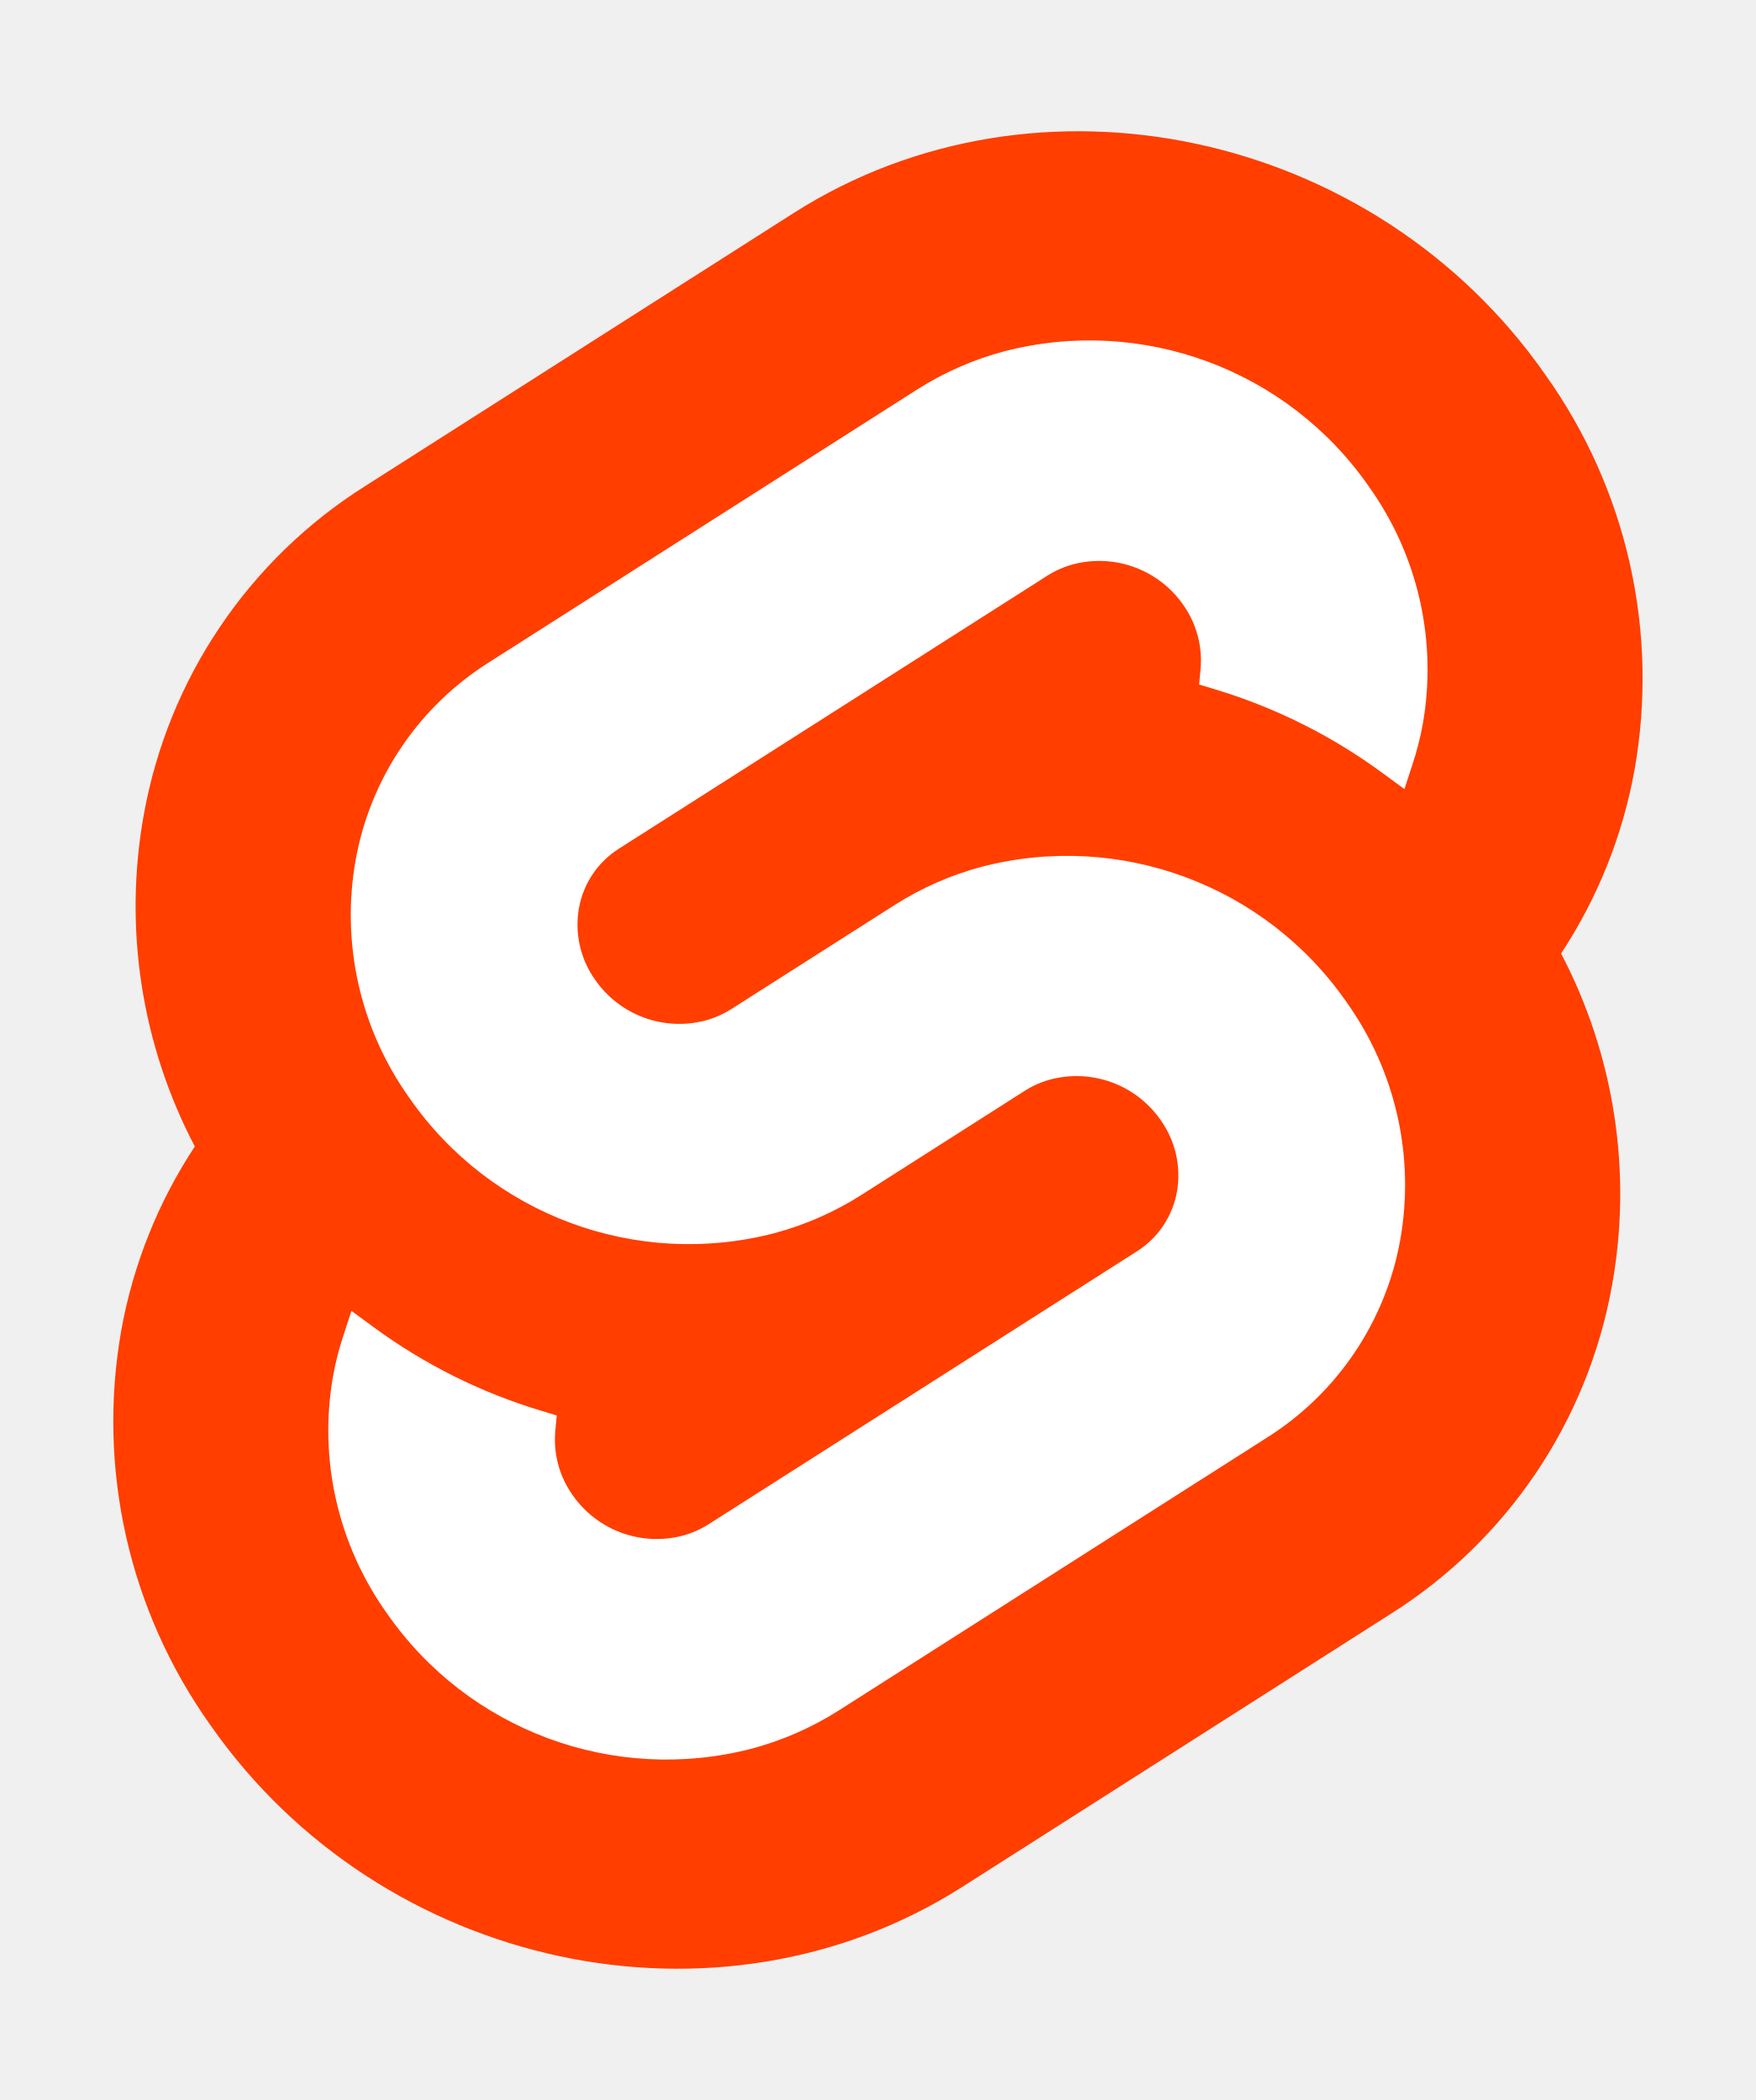
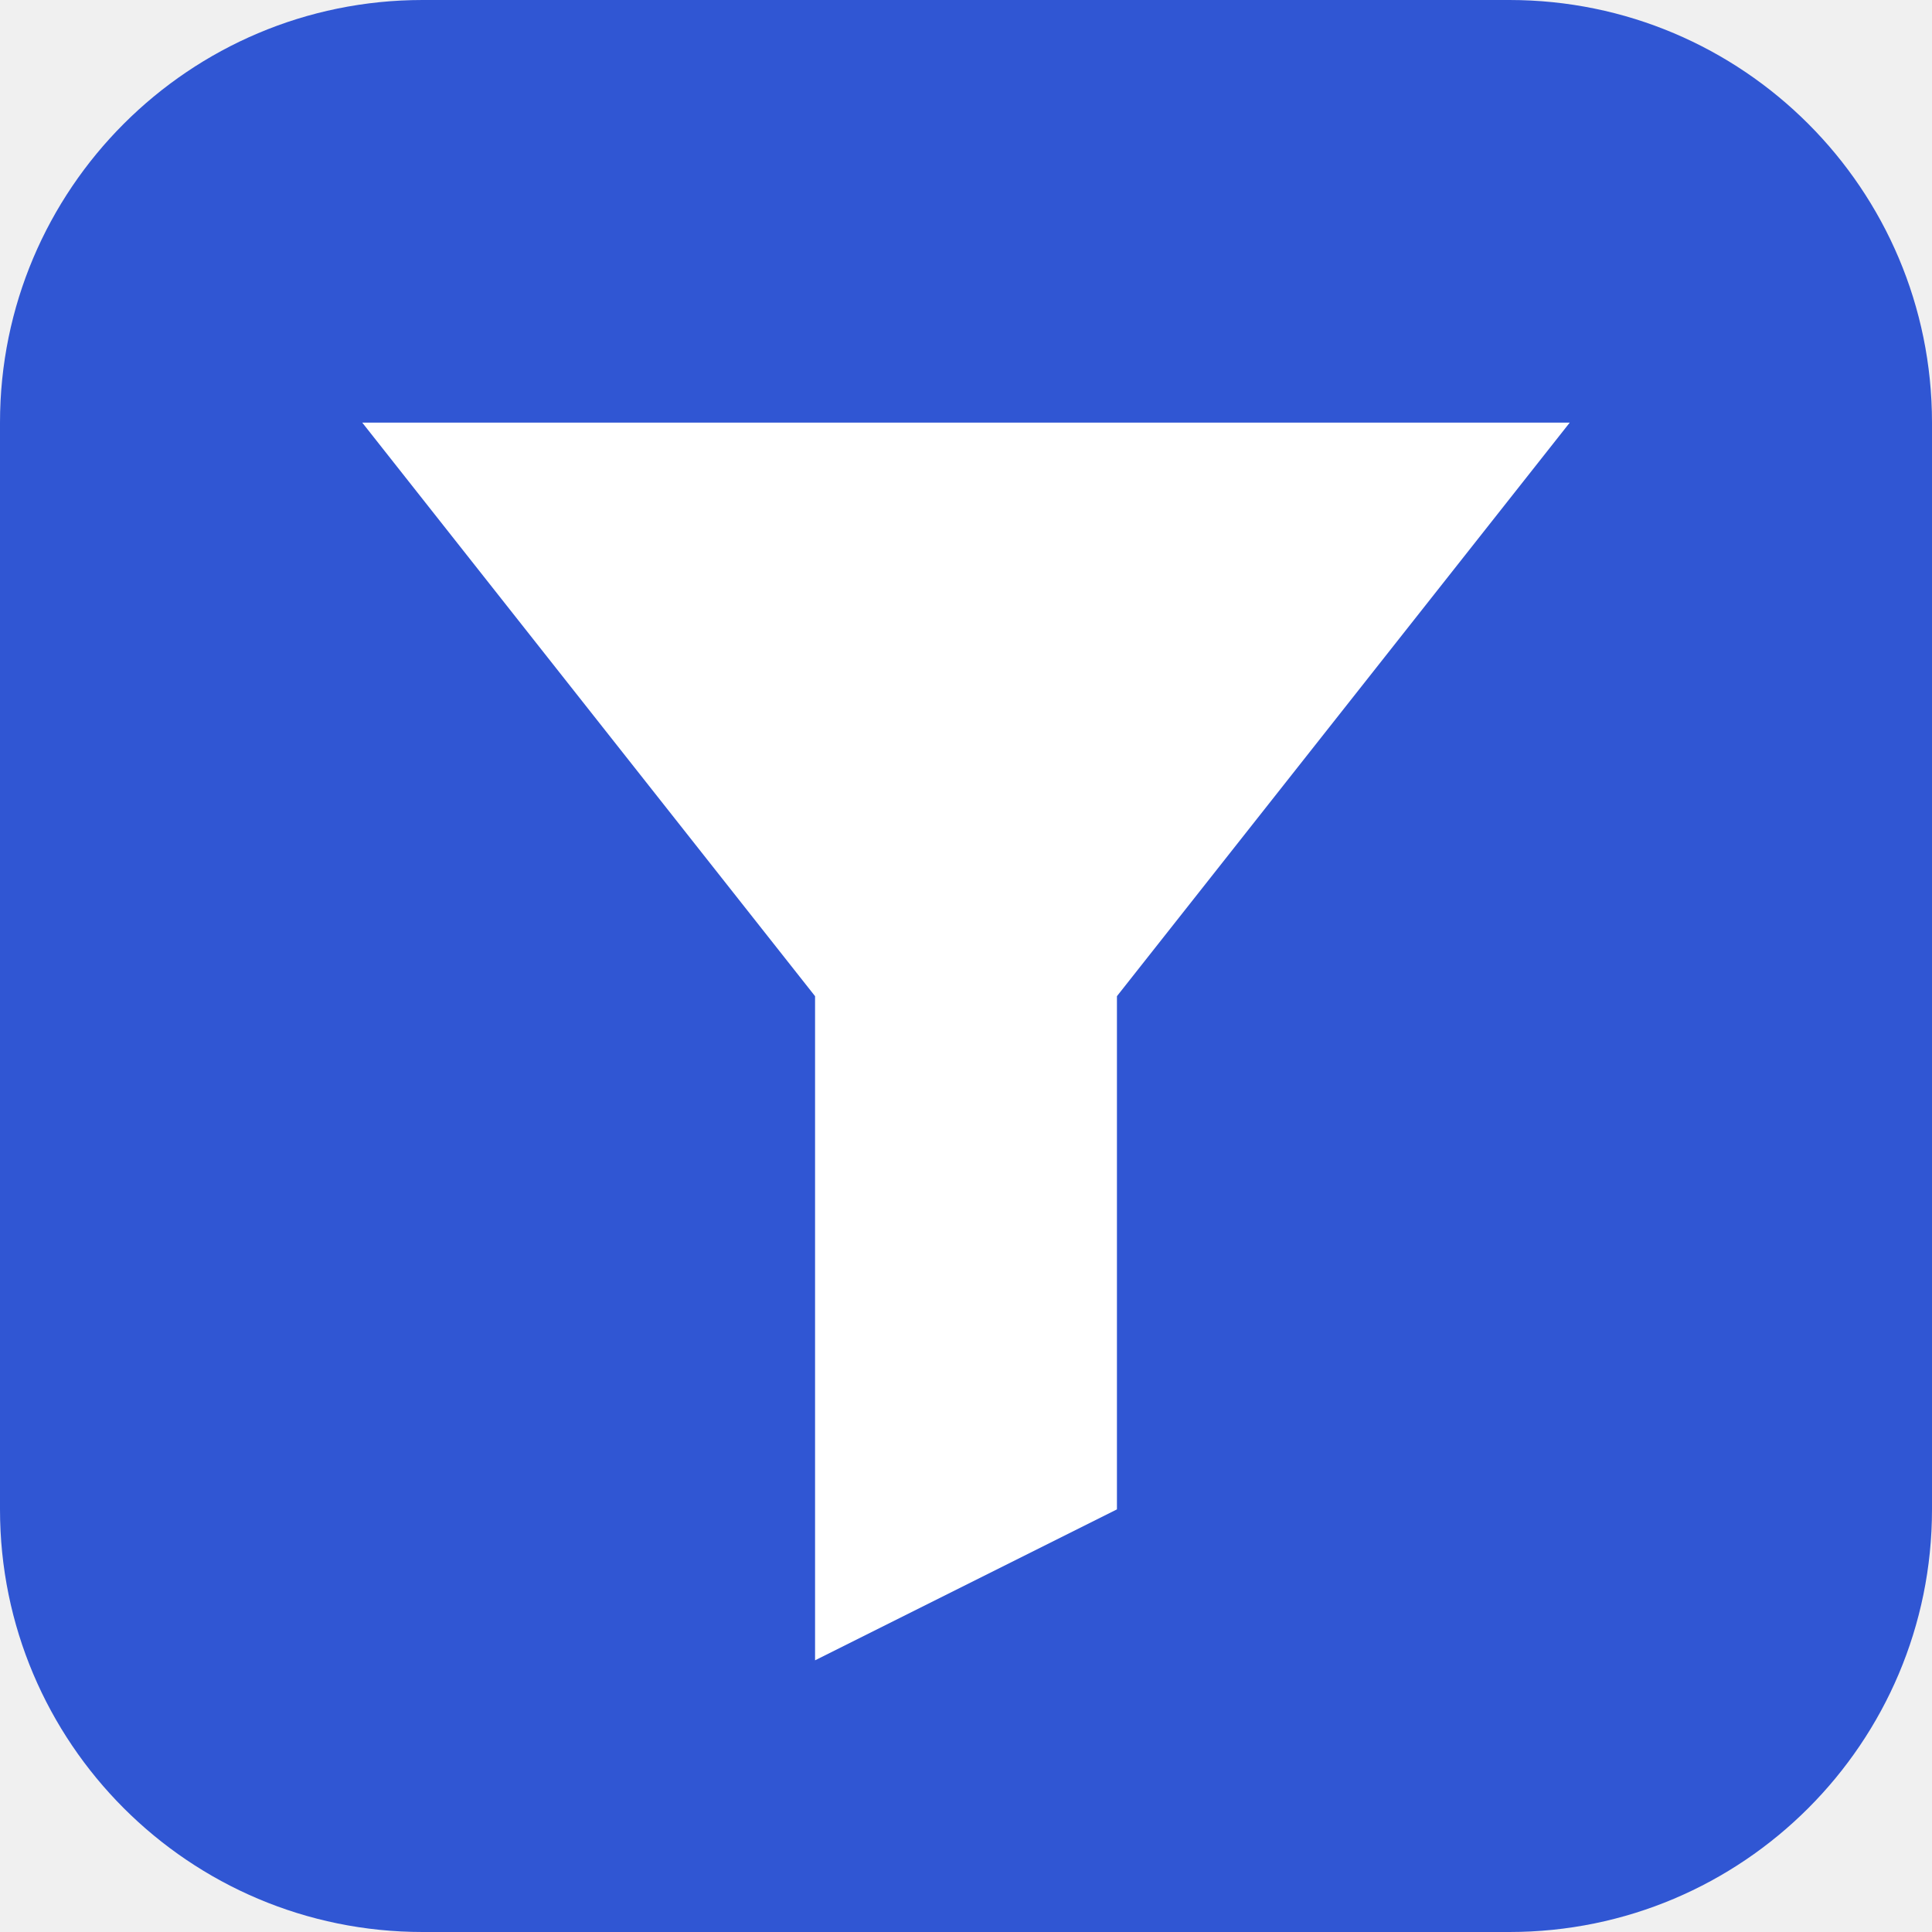
- <svg xmlns="http://www.w3.org/2000/svg" width="107" height="128" viewBox="0 0 107 128">
-   <path d="M94.157 22.819c-10.4-14.885-30.94-19.297-45.792-9.835L22.282 29.608A29.92 29.92 0 0 0 8.764 49.65a31.5 31.5 0 0 0 3.108 20.231 30 30 0 0 0-4.477 11.183 31.9 31.9 0 0 0 5.448 24.116c10.402 14.887 30.942 19.297 45.791 9.835l26.083-16.624A29.92 29.92 0 0 0 98.235 78.35a31.53 31.53 0 0 0-3.105-20.232 30 30 0 0 0 4.474-11.182 31.88 31.88 0 0 0-5.447-24.116" style="fill:#ff3e00" />
-   <path d="M45.817 106.582a20.72 20.72 0 0 1-22.237-8.243 19.17 19.17 0 0 1-3.277-14.503 18 18 0 0 1 .624-2.435l.49-1.498 1.337.981a33.6 33.6 0 0 0 10.203 5.098l.97.294-.09.968a5.85 5.85 0 0 0 1.052 3.878 6.24 6.24 0 0 0 6.695 2.485 5.8 5.8 0 0 0 1.603-.704L69.27 76.28a5.43 5.43 0 0 0 2.45-3.631 5.8 5.8 0 0 0-.987-4.371 6.24 6.24 0 0 0-6.698-2.487 5.7 5.7 0 0 0-1.6.704l-9.953 6.345a19 19 0 0 1-5.296 2.326 20.72 20.72 0 0 1-22.237-8.243 19.17 19.17 0 0 1-3.277-14.502 17.99 17.99 0 0 1 8.13-12.052l26.081-16.623a19 19 0 0 1 5.3-2.329 20.72 20.72 0 0 1 22.237 8.243 19.17 19.17 0 0 1 3.277 14.503 18 18 0 0 1-.624 2.435l-.49 1.498-1.337-.98a33.6 33.6 0 0 0-10.203-5.1l-.97-.294.09-.968a5.86 5.86 0 0 0-1.052-3.878 6.24 6.24 0 0 0-6.696-2.485 5.8 5.8 0 0 0-1.602.704L37.73 51.72a5.42 5.42 0 0 0-2.449 3.63 5.79 5.79 0 0 0 .986 4.372 6.24 6.24 0 0 0 6.698 2.486 5.8 5.8 0 0 0 1.602-.704l9.952-6.342a19 19 0 0 1 5.295-2.328 20.72 20.72 0 0 1 22.237 8.242 19.17 19.17 0 0 1 3.277 14.503 18 18 0 0 1-8.13 12.053l-26.081 16.622a19 19 0 0 1-5.3 2.328" style="fill:#fff" />
+ <svg xmlns="http://www.w3.org/2000/svg" viewBox="0 0 32 32">
+   <style>
+ 		.tile { fill: #3056d3; }
+ 		.mark { fill: #ffffff; }
+ 		@media (prefers-color-scheme: dark) {
+ 			.tile { fill: #7f9cff; }
+ 			.mark { fill: #121216; }
+ 		}
+ 	</style>
+   <rect class="tile" width="32" height="32" rx="7" />
+   <path class="mark" d="M6 7h20l-7.5 9.5V25l-5 2.5v-11z" />
</svg>
